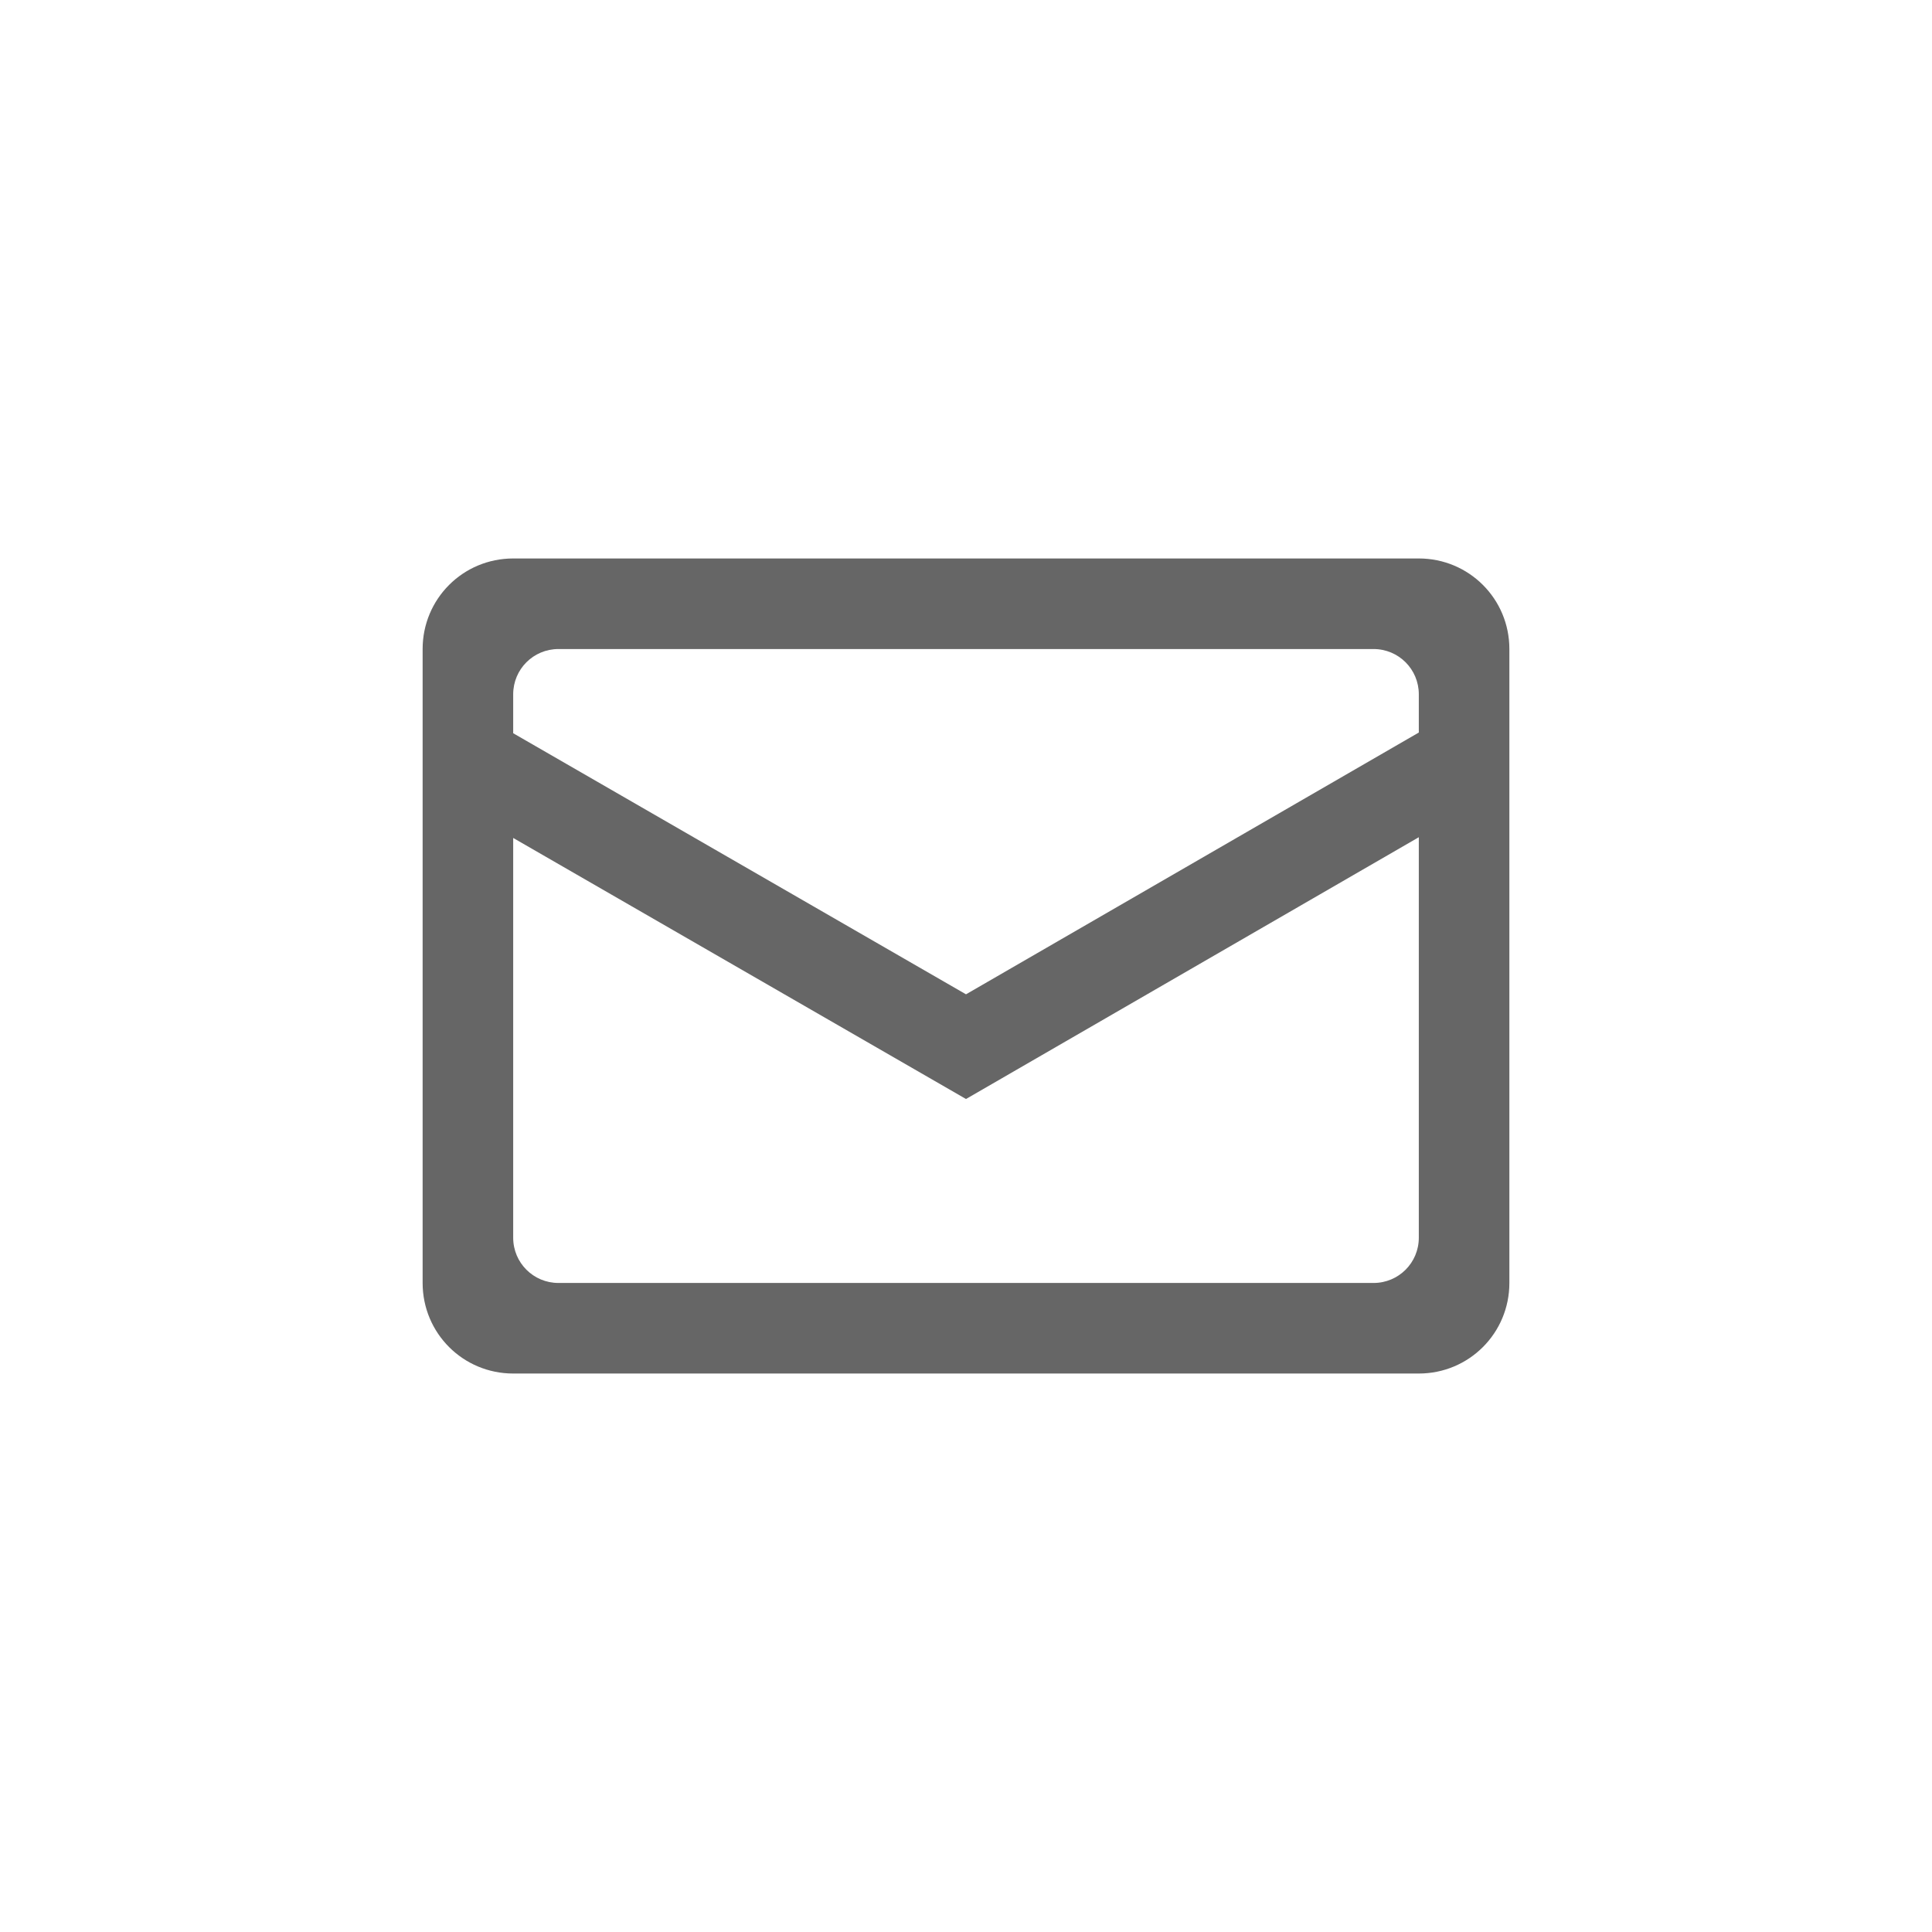
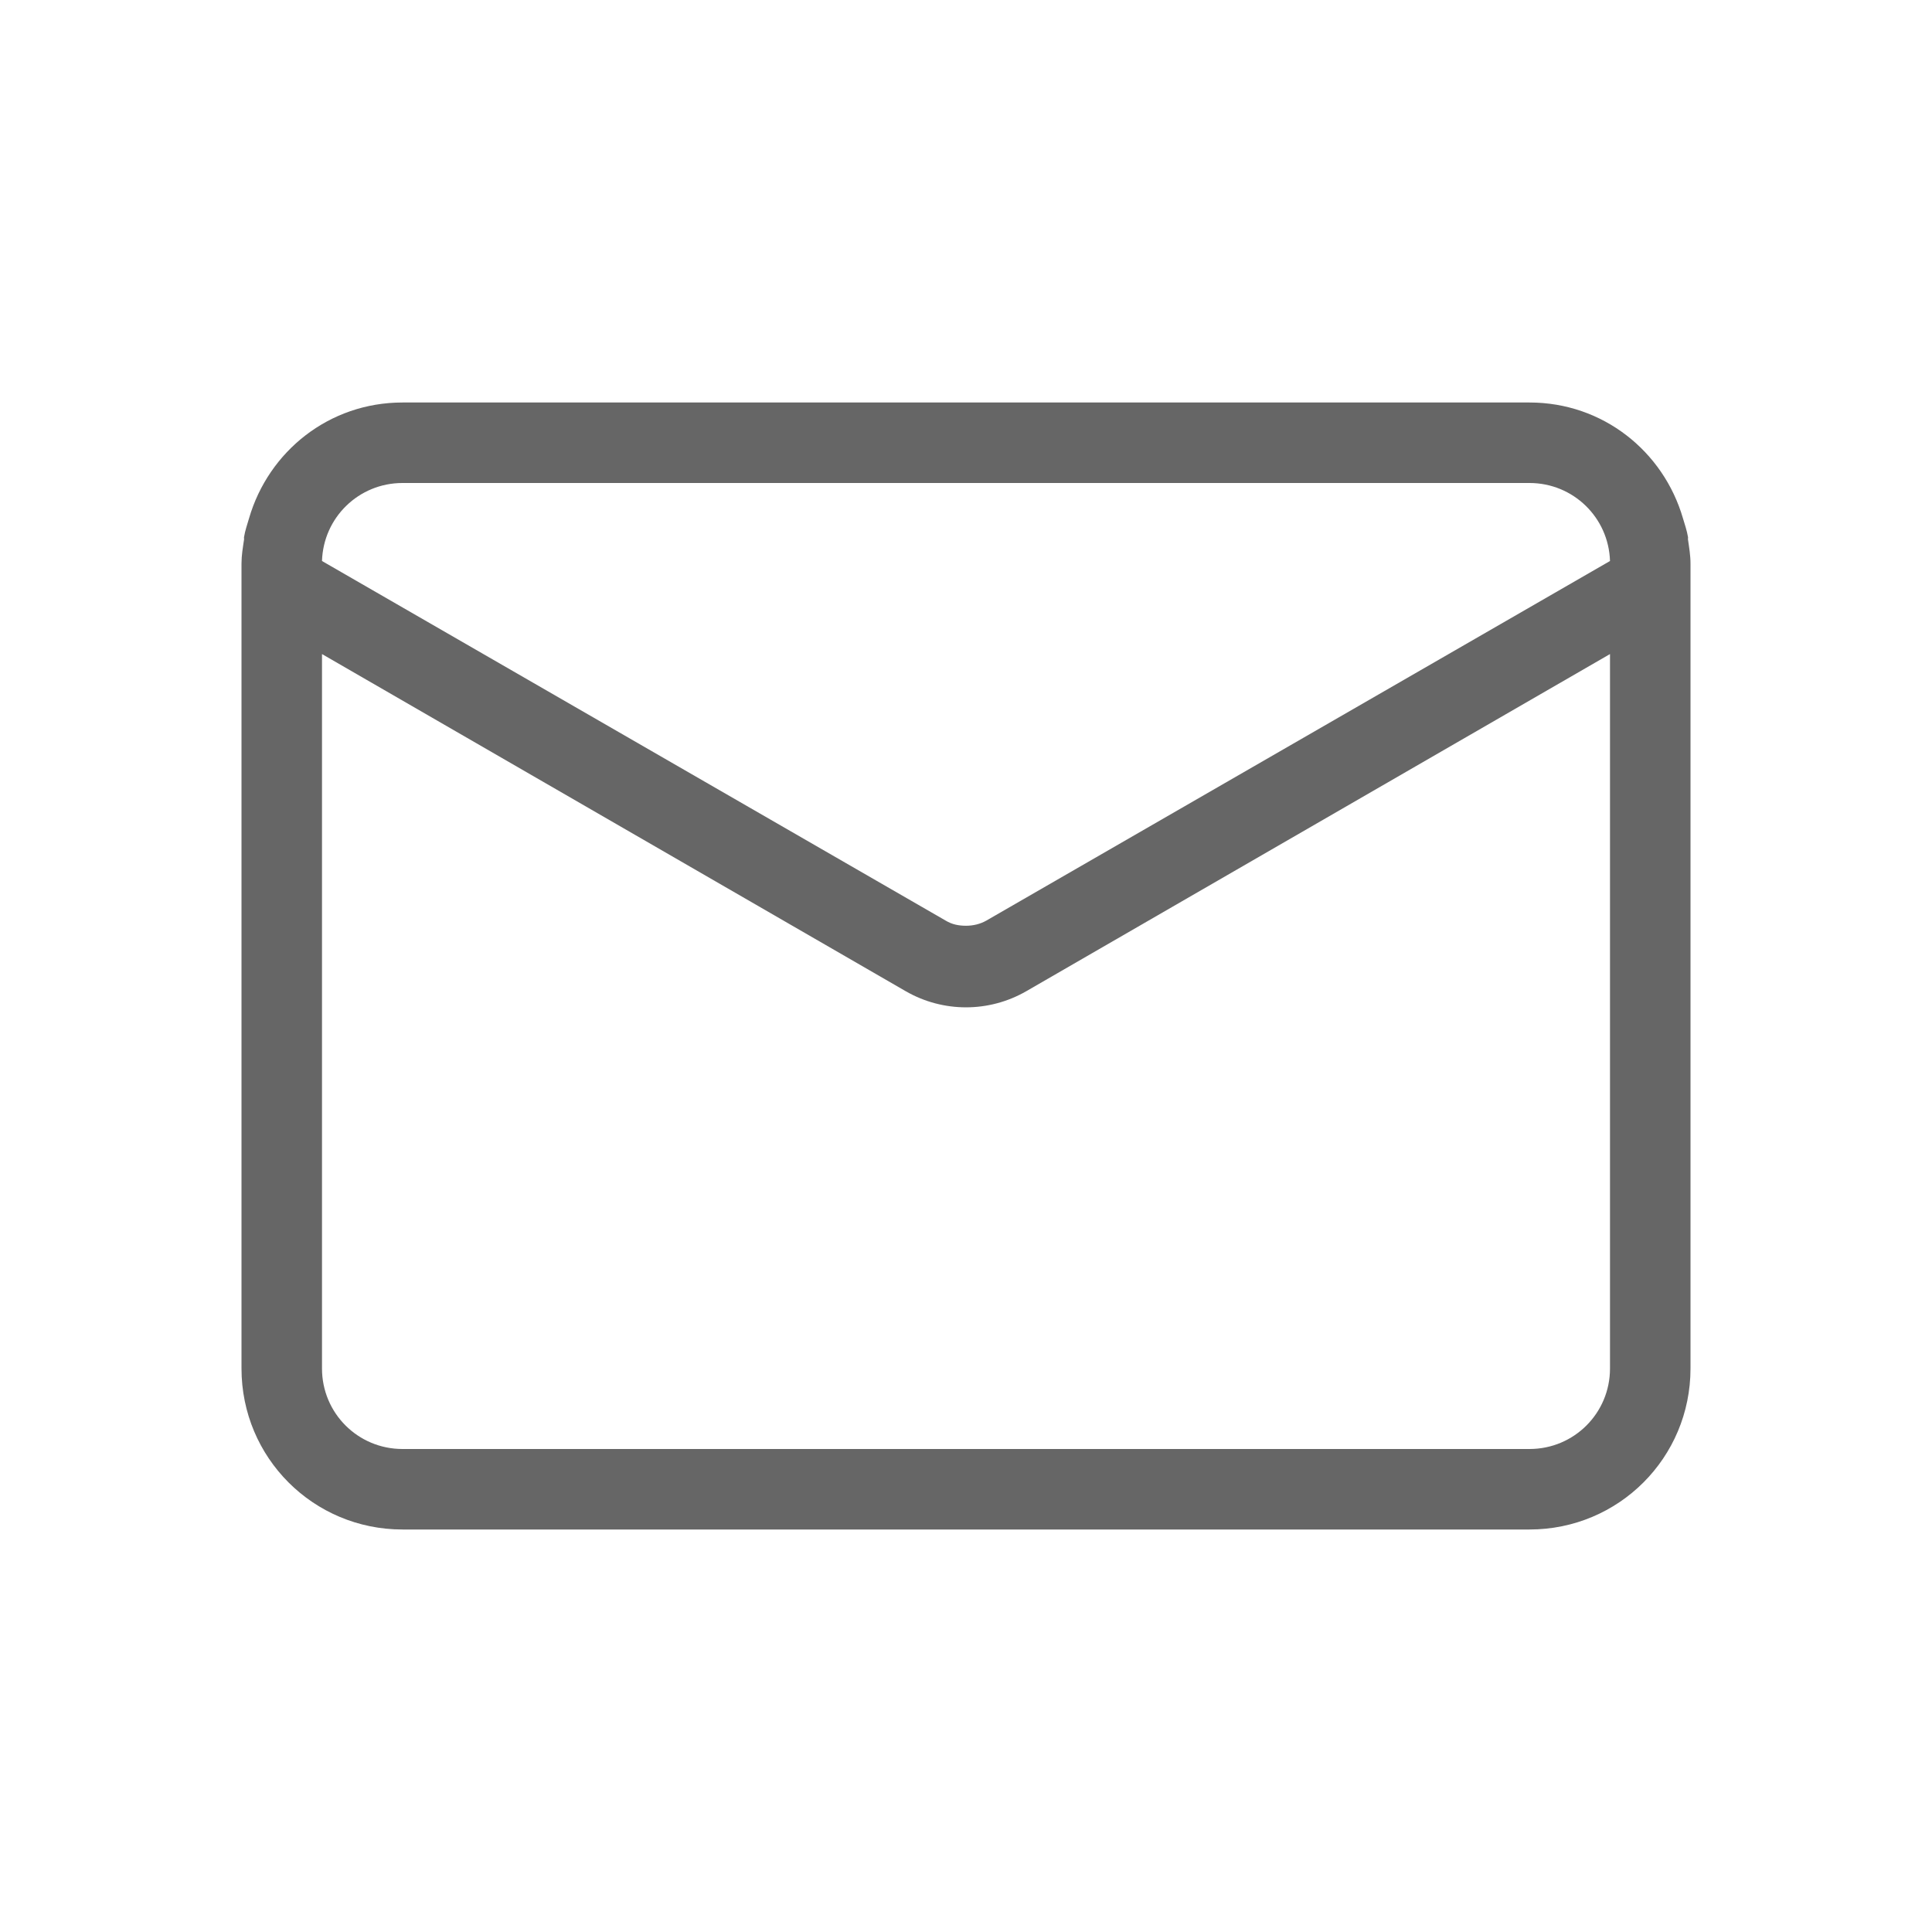
- <svg xmlns="http://www.w3.org/2000/svg" width="64px" height="64px" id="svg4219" version="1.1">
+ <svg xmlns="http://www.w3.org/2000/svg" width="48" height="48" id="svg4219" version="1.1">
  <defs id="defs4221" />
-   <g id="layer1">
-     <path id="rect4550-4-6-9-5-1-4" d="m 17,18.5 c -1.662,0 -3,1.338 -3,3 l 0,21 c 0,1.662 1.338,3 3,3 l 30,0 c 1.662,0 3,-1.338 3,-3 l 0,-21 c 0,-1.662 -1.338,-3 -3,-3 l -30,0 z m 1.5,3 27,0 c 0.831,0 1.5,0.669 1.5,1.5 L 47,24.266 32,32.938 17,24.289 17,23 c 0,-0.831 0.669,-1.5 1.5,-1.5 z M 47,27.734 47,41 c 0,0.831 -0.669,1.5 -1.5,1.5 l -27,0 C 17.669,42.5 17,41.831 17,41 l 0,-13.242 15,8.648 15,-8.672 z" style="fill:#666666;fill-opacity:1;stroke:none" />
+   <g id="layer1" transform="translate(0,-16)">
+     <path style="fill:#666666;fill-opacity:1;stroke:none" d="m 10,26 c -1.823,0 -3.327,1.213 -3.812,2.875 -0.045,0.155 -0.099,0.307 -0.125,0.469 -0.004,0.021 0.004,0.042 0,0.062 C 6.034,29.6 6,29.798 6,30 L 6,31.094 6,50 c 0,2.216 1.784,4 4,4 l 28,0 c 2.216,0 4,-1.784 4,-4 L 42,31.094 42,30 c 0,-0.202 -0.034,-0.4 -0.062,-0.594 -0.004,-0.021 0.004,-0.042 0,-0.062 C 41.911,29.182 41.858,29.03 41.812,28.875 41.327,27.213 39.823,26 38,26 l -28,0 z m 0,2 28,0 c 1.087,0 1.967,0.859 2,1.938 L 24.5,38.875 C 24.355,38.957 24.179,39 24,39 23.812,39 23.65,38.965 23.5,38.875 L 8,29.938 C 8.033,28.859 8.913,28 10,28 z m -2,4.25 14.5,8.375 c 0.928,0.536 2.072,0.536 3,0 L 40,32.25 40,50 c 0,1.108 -0.892,2 -2,2 L 10,52 C 8.892,52 8,51.108 8,50 L 8,32.25 z" id="rect5519-7" />
  </g>
</svg>
